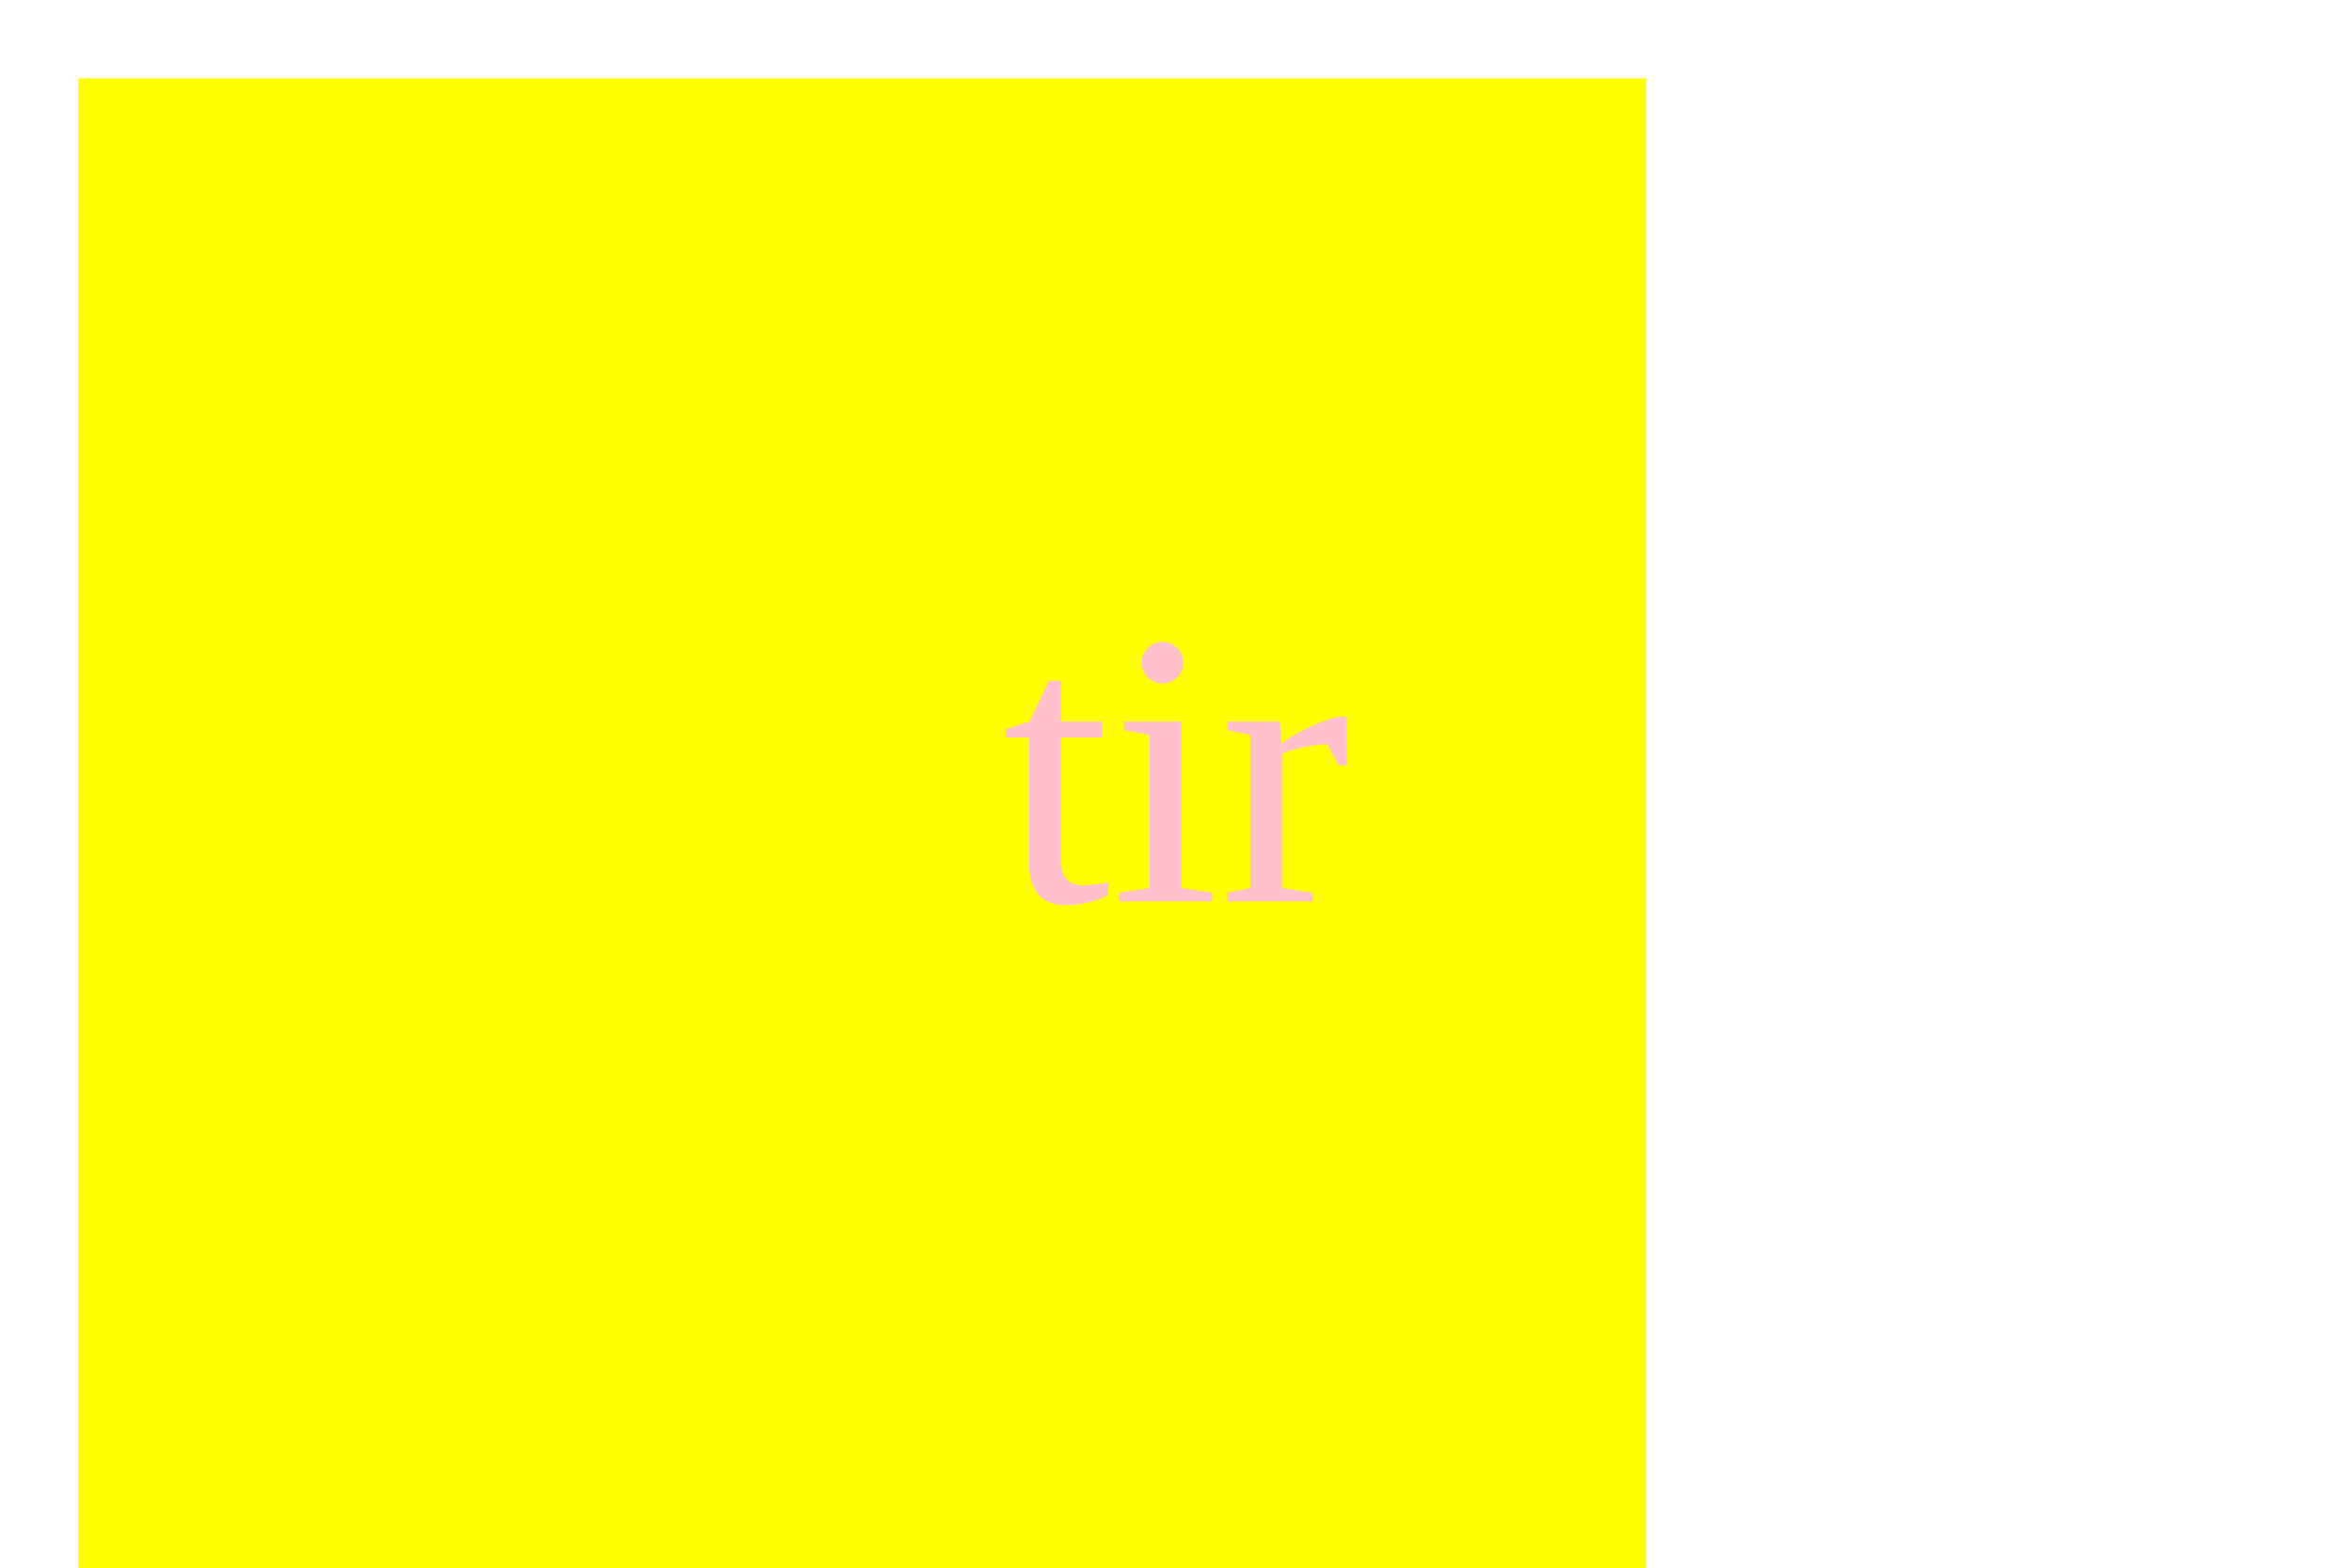
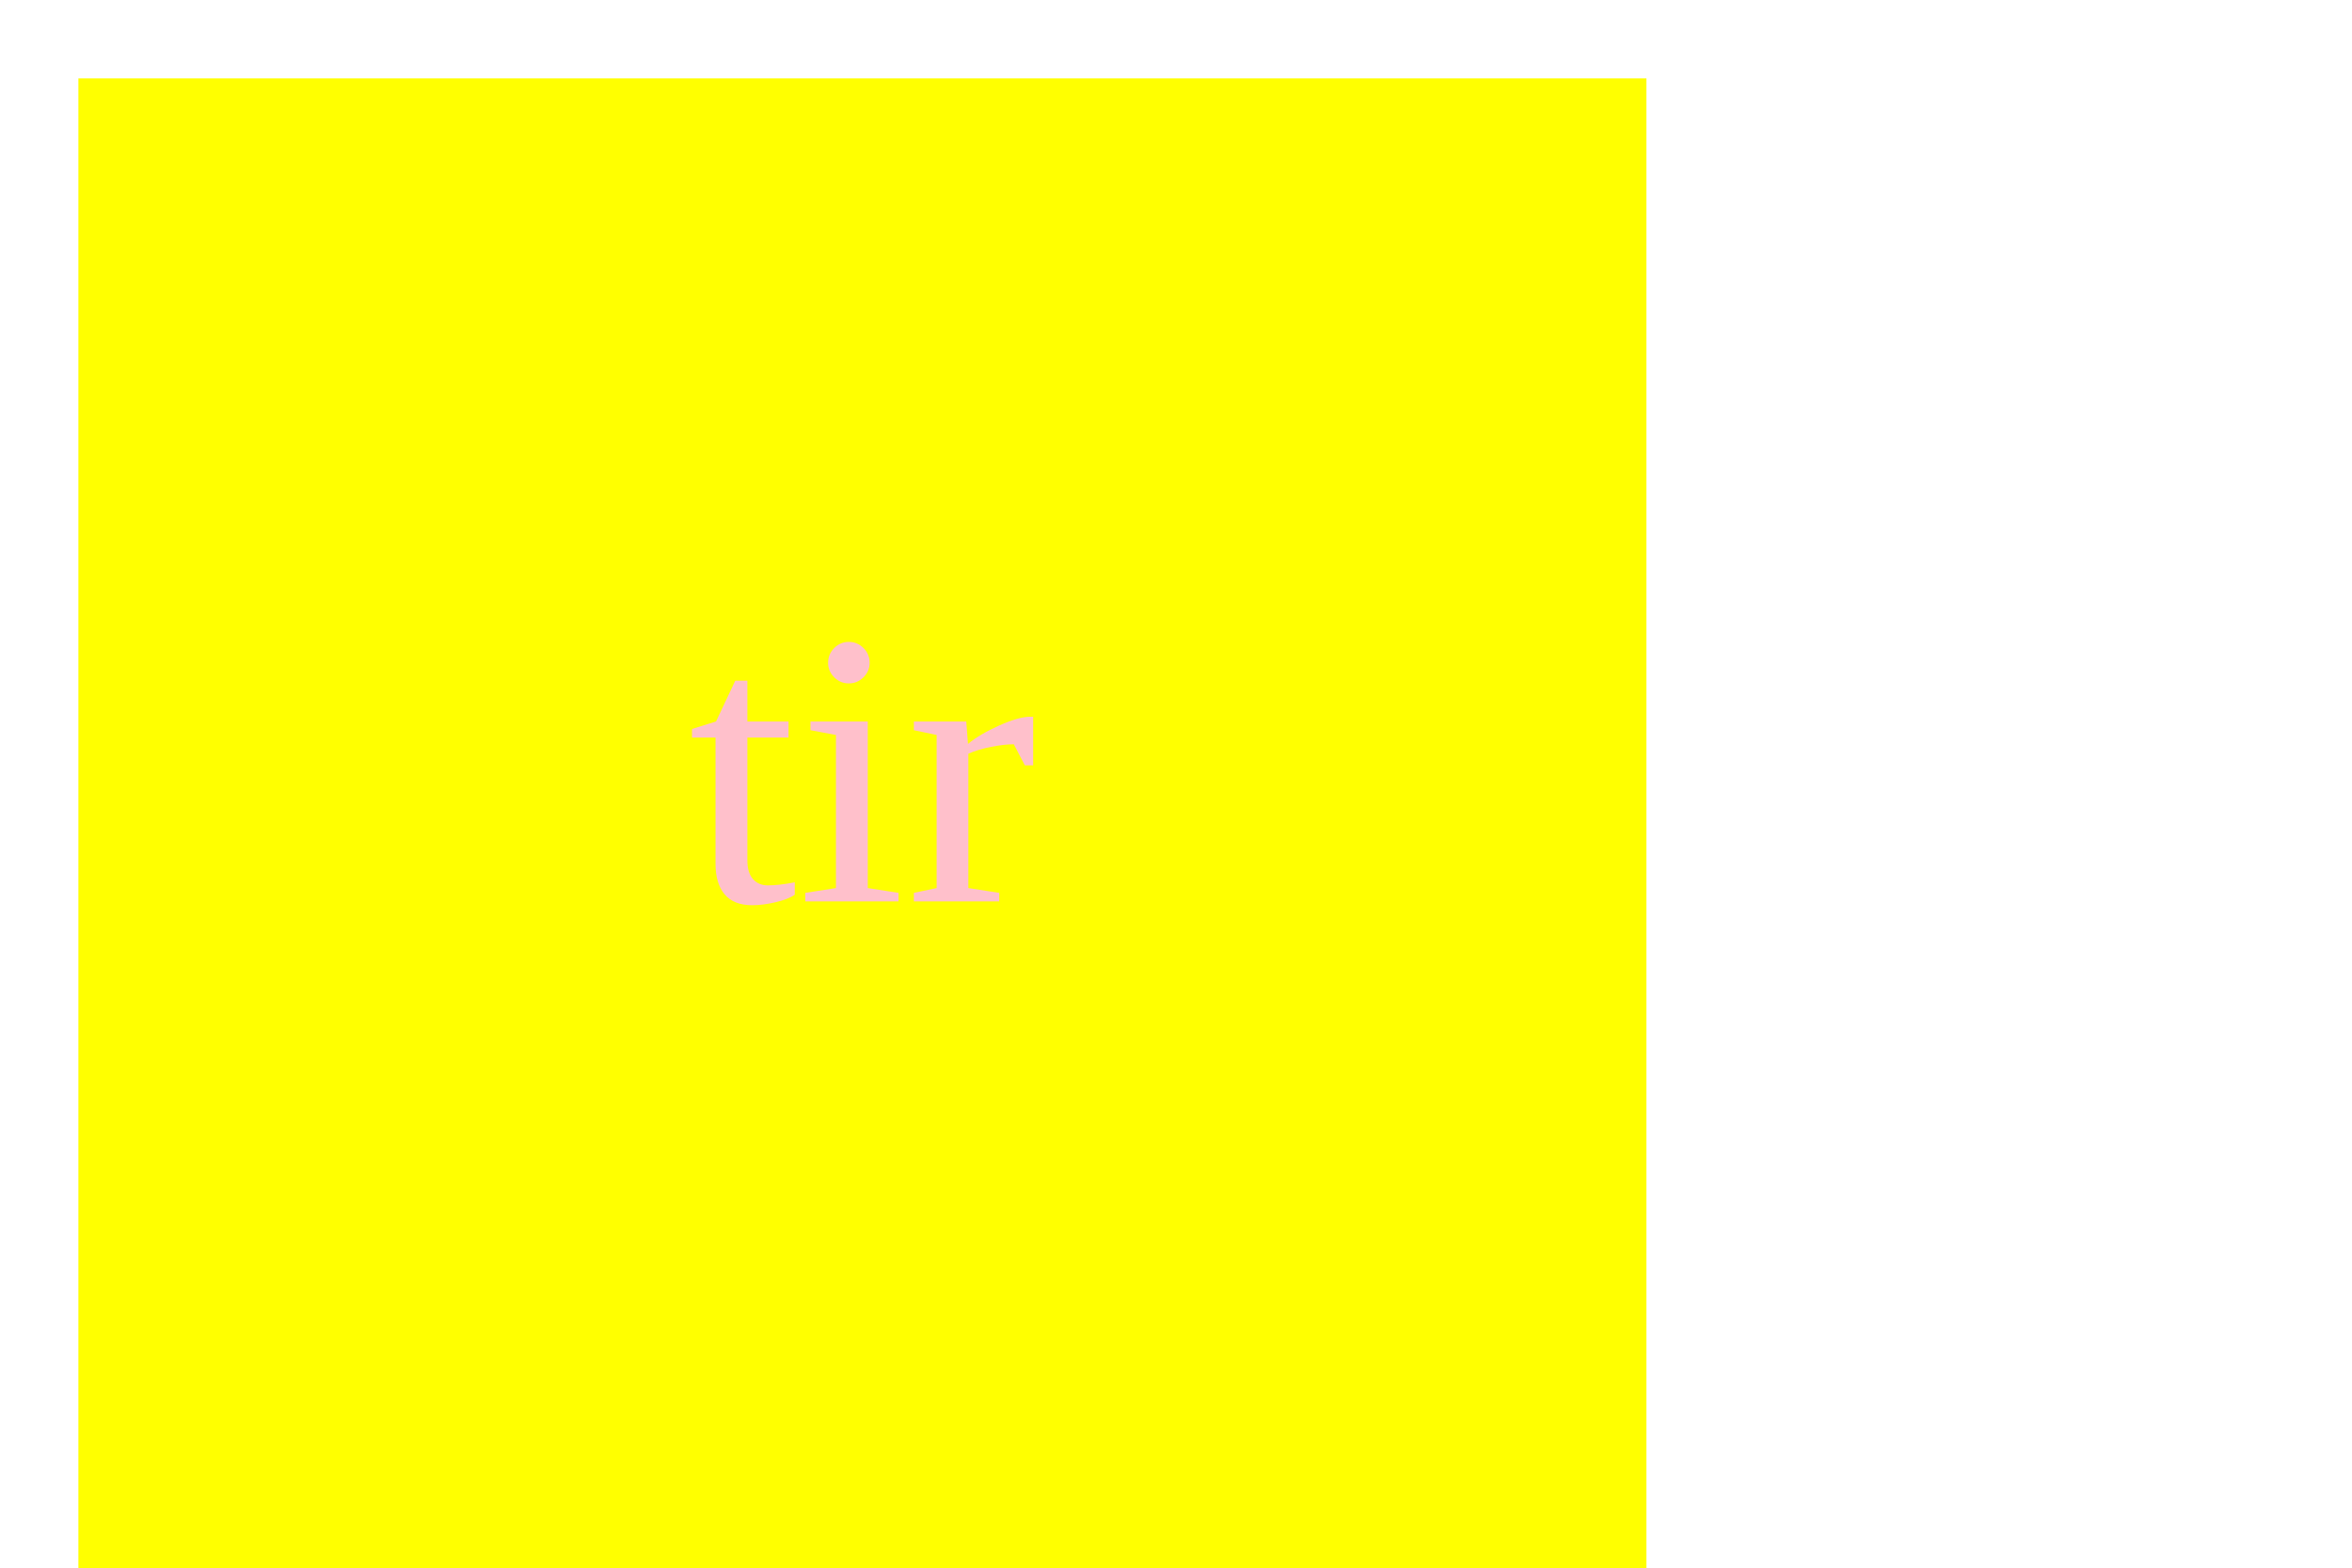
<svg xmlns="http://www.w3.org/2000/svg" height="200" width="300">
  <rect width="200" height="200" x="10" y="10" fill="yellow" />
-   <text x="150" y="115" font-size="50" text-anchor="middle" fill="pink">tir</text>!
+   <text x="110" y="115" font-size="50" text-anchor="middle" fill="pink">tir</text>!
    </svg>
